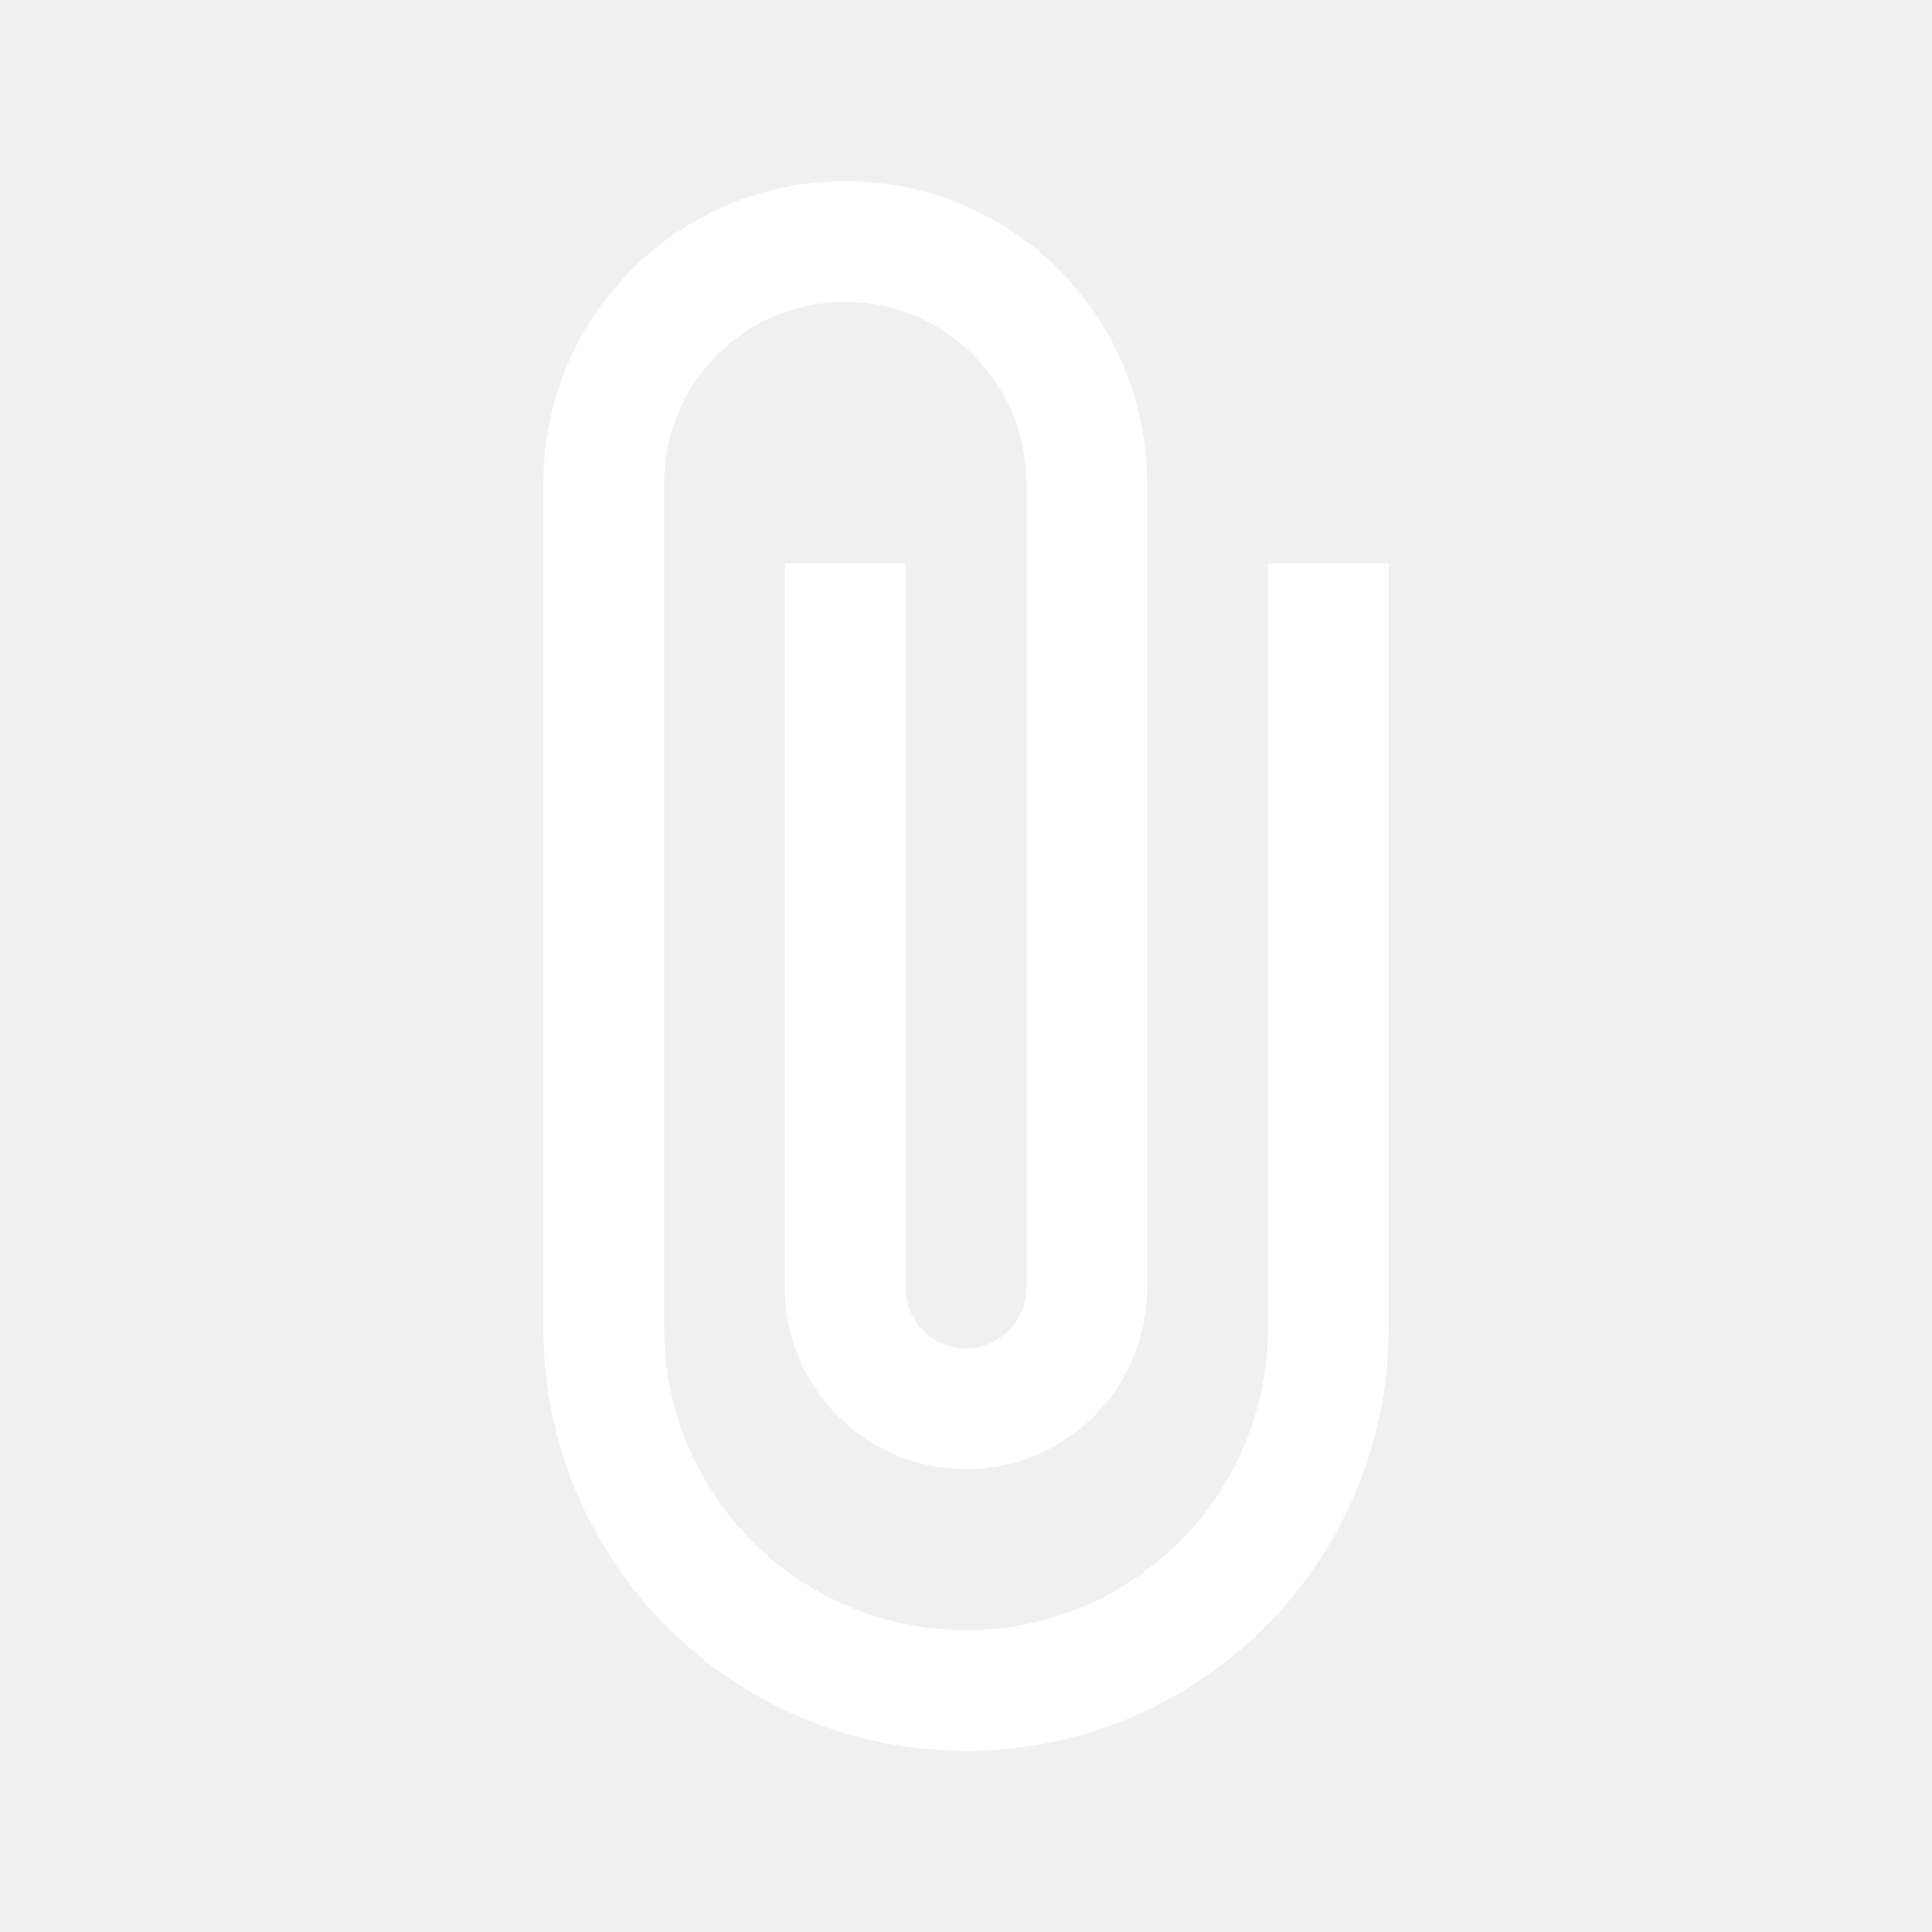
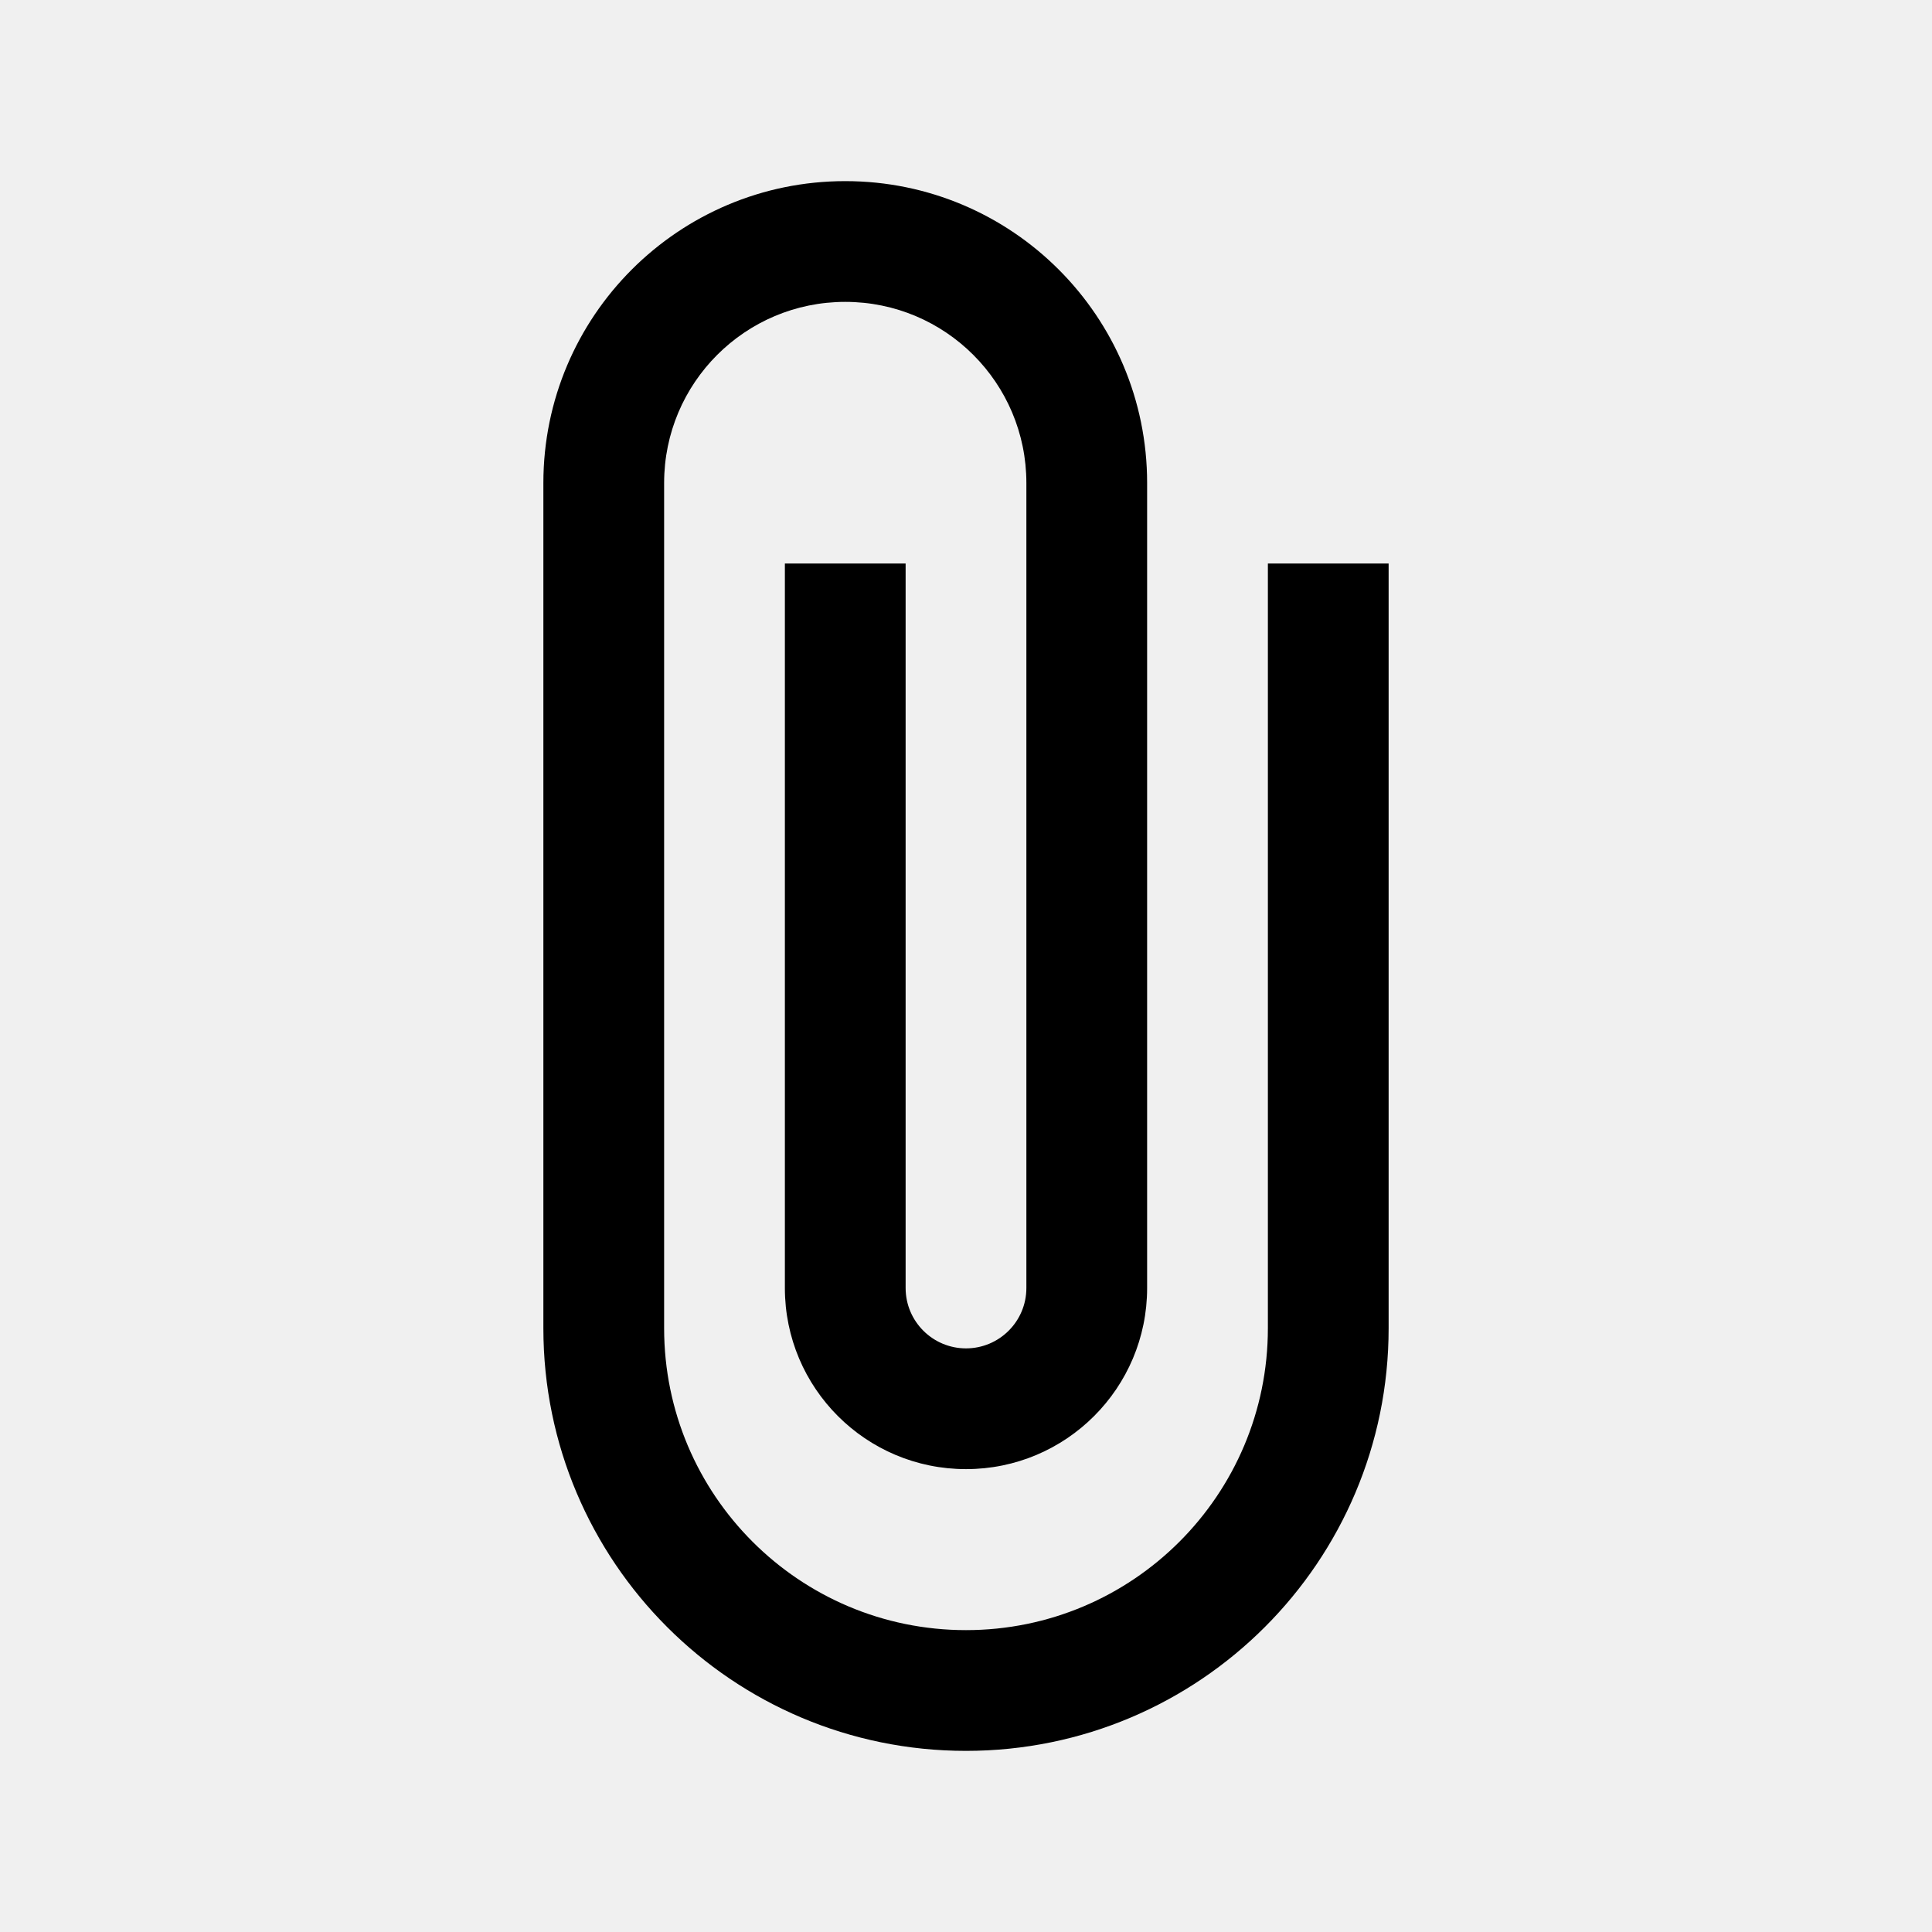
<svg xmlns="http://www.w3.org/2000/svg" width="24" height="24" viewBox="0 0 24 24" fill="none">
-   <path fill-rule="evenodd" clip-rule="evenodd" d="M10.5 3.75C9.257 3.75 8.25 4.757 8.25 6V16.5C8.25 18.571 9.929 20.25 12 20.25C14.071 20.25 15.75 18.571 15.75 16.5V7H17.25V16.5C17.25 19.399 14.899 21.75 12 21.75C9.101 21.75 6.75 19.399 6.75 16.5V6C6.75 3.929 8.429 2.25 10.5 2.25C12.571 2.25 14.25 3.929 14.25 6V16C14.25 17.243 13.243 18.25 12 18.25C10.757 18.25 9.75 17.243 9.75 16V7H11.25V16C11.25 16.414 11.586 16.75 12 16.75C12.414 16.75 12.75 16.414 12.75 16V6C12.75 4.757 11.743 3.75 10.5 3.75Z" fill="white" />
+   <path fill-rule="evenodd" clip-rule="evenodd" d="M10.5 3.75C9.257 3.75 8.25 4.757 8.25 6V16.5C8.25 18.571 9.929 20.25 12 20.25C14.071 20.25 15.75 18.571 15.75 16.5V7H17.25V16.5C17.25 19.399 14.899 21.75 12 21.75C9.101 21.75 6.75 19.399 6.75 16.5V6C6.75 3.929 8.429 2.25 10.5 2.25C12.571 2.25 14.25 3.929 14.25 6V16C14.25 17.243 13.243 18.25 12 18.25C10.757 18.25 9.75 17.243 9.75 16V7H11.25V16C11.25 16.414 11.586 16.75 12 16.75C12.414 16.75 12.75 16.414 12.75 16V6C12.75 4.757 11.743 3.75 10.5 3.75Z" fill="currentColor" />
</svg>
